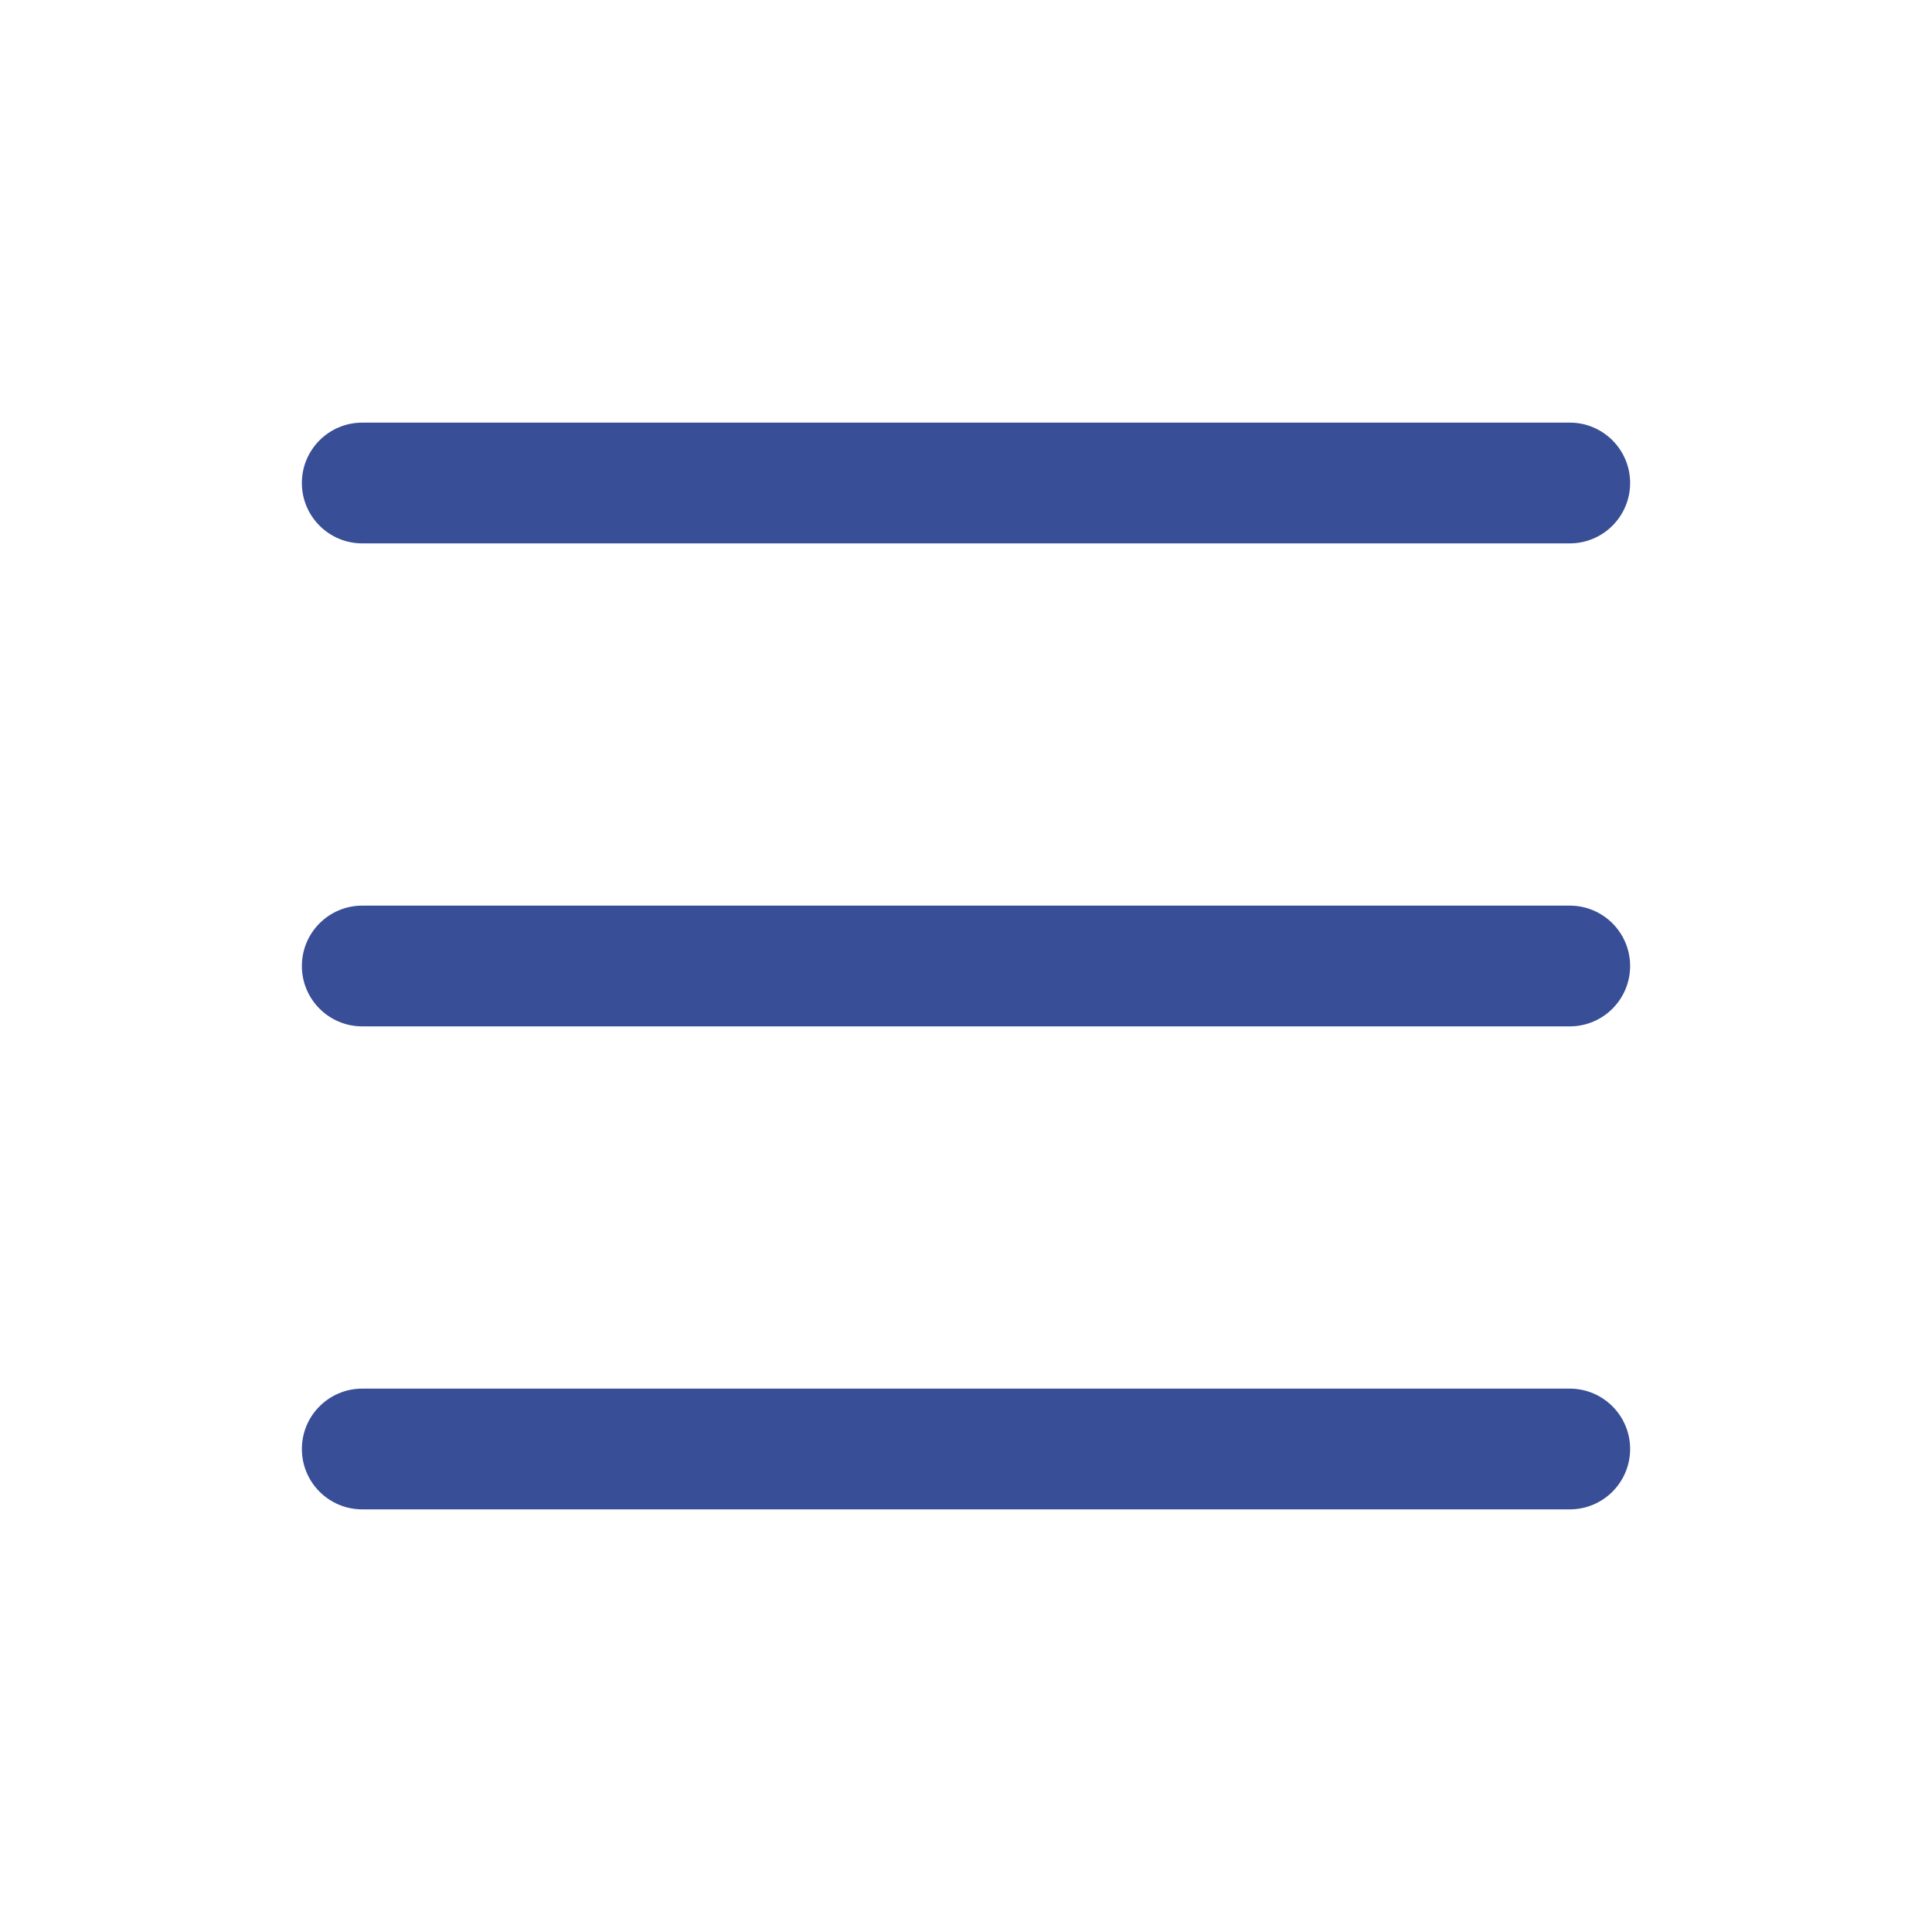
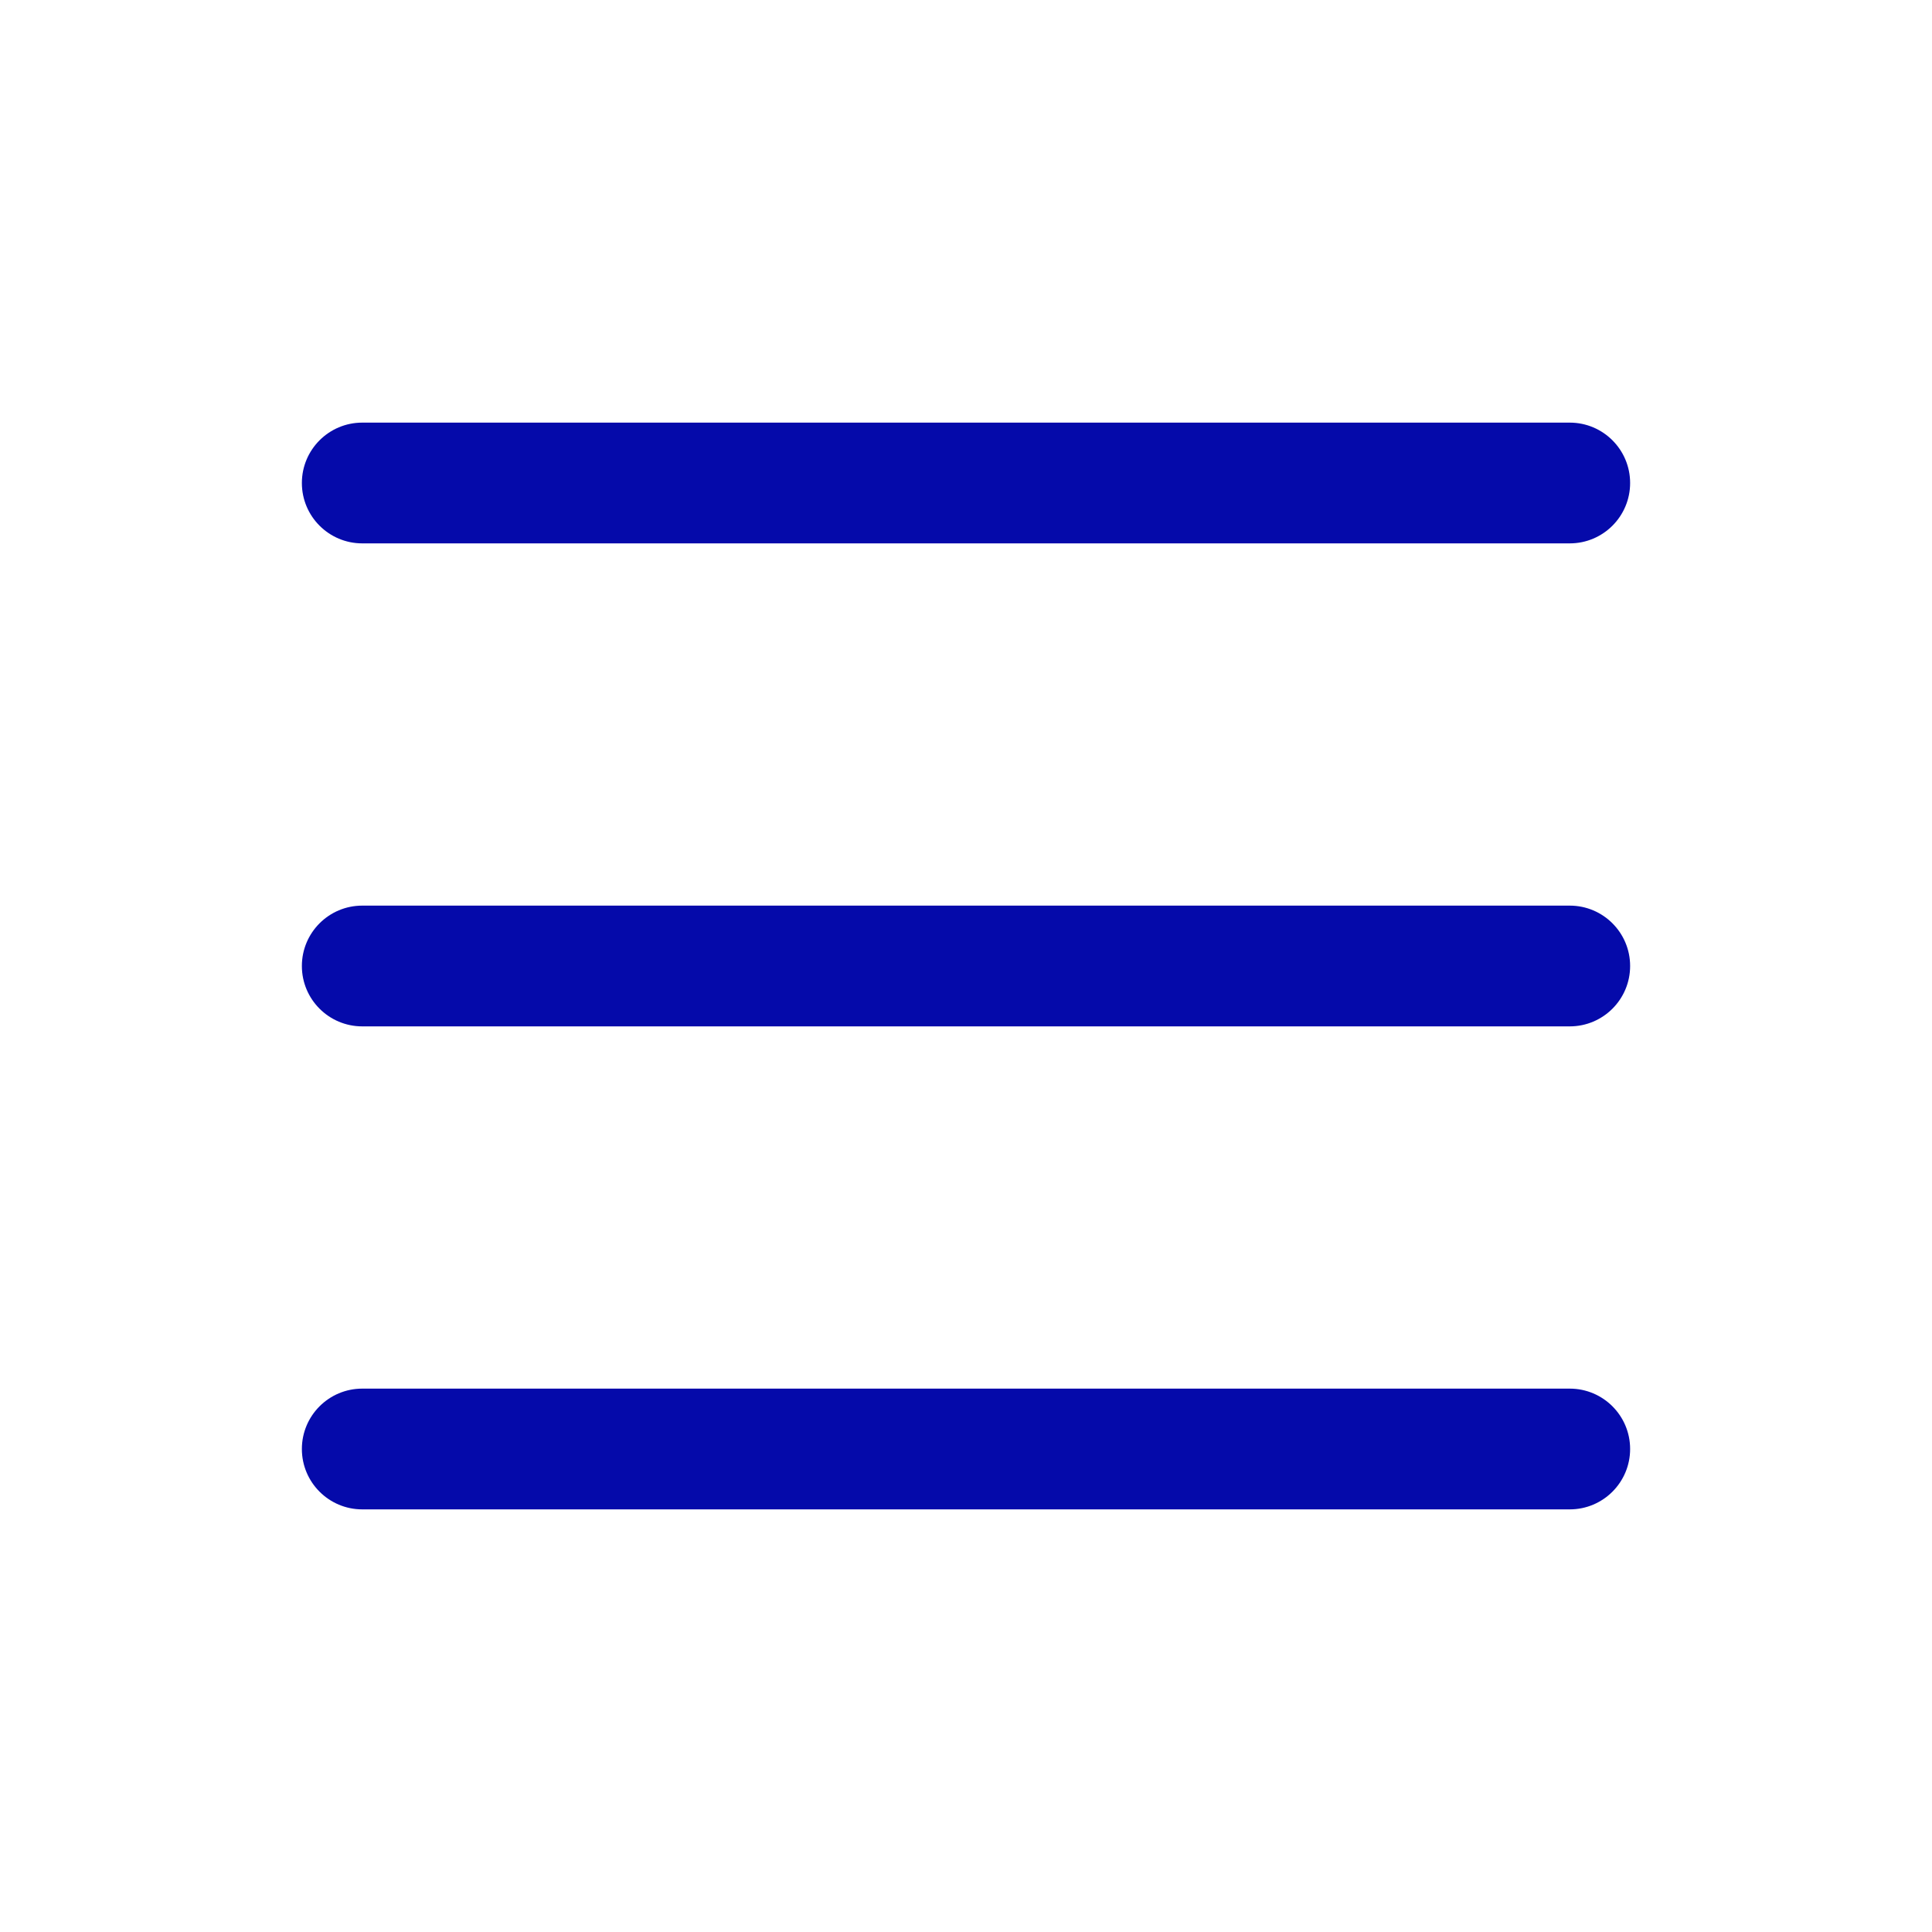
- <svg xmlns="http://www.w3.org/2000/svg" width="50" height="50" fill="#384e96" class="bi bi-list" viewBox="0 0 16 16">
+ <svg xmlns="http://www.w3.org/2000/svg" width="50" height="50" fill="#050AAA" class="bi bi-list" viewBox="0 0 16 16">
  <path fill-rule="evenodd" d="M2.5 12a.5.5 0 0 1 .5-.5h10a.5.5 0 0 1 0 1H3a.5.5 0 0 1-.5-.5zm0-4a.5.5 0 0 1 .5-.5h10a.5.5 0 0 1 0 1H3a.5.5 0 0 1-.5-.5zm0-4a.5.5 0 0 1 .5-.5h10a.5.5 0 0 1 0 1H3a.5.5 0 0 1-.5-.5z" />
</svg>
